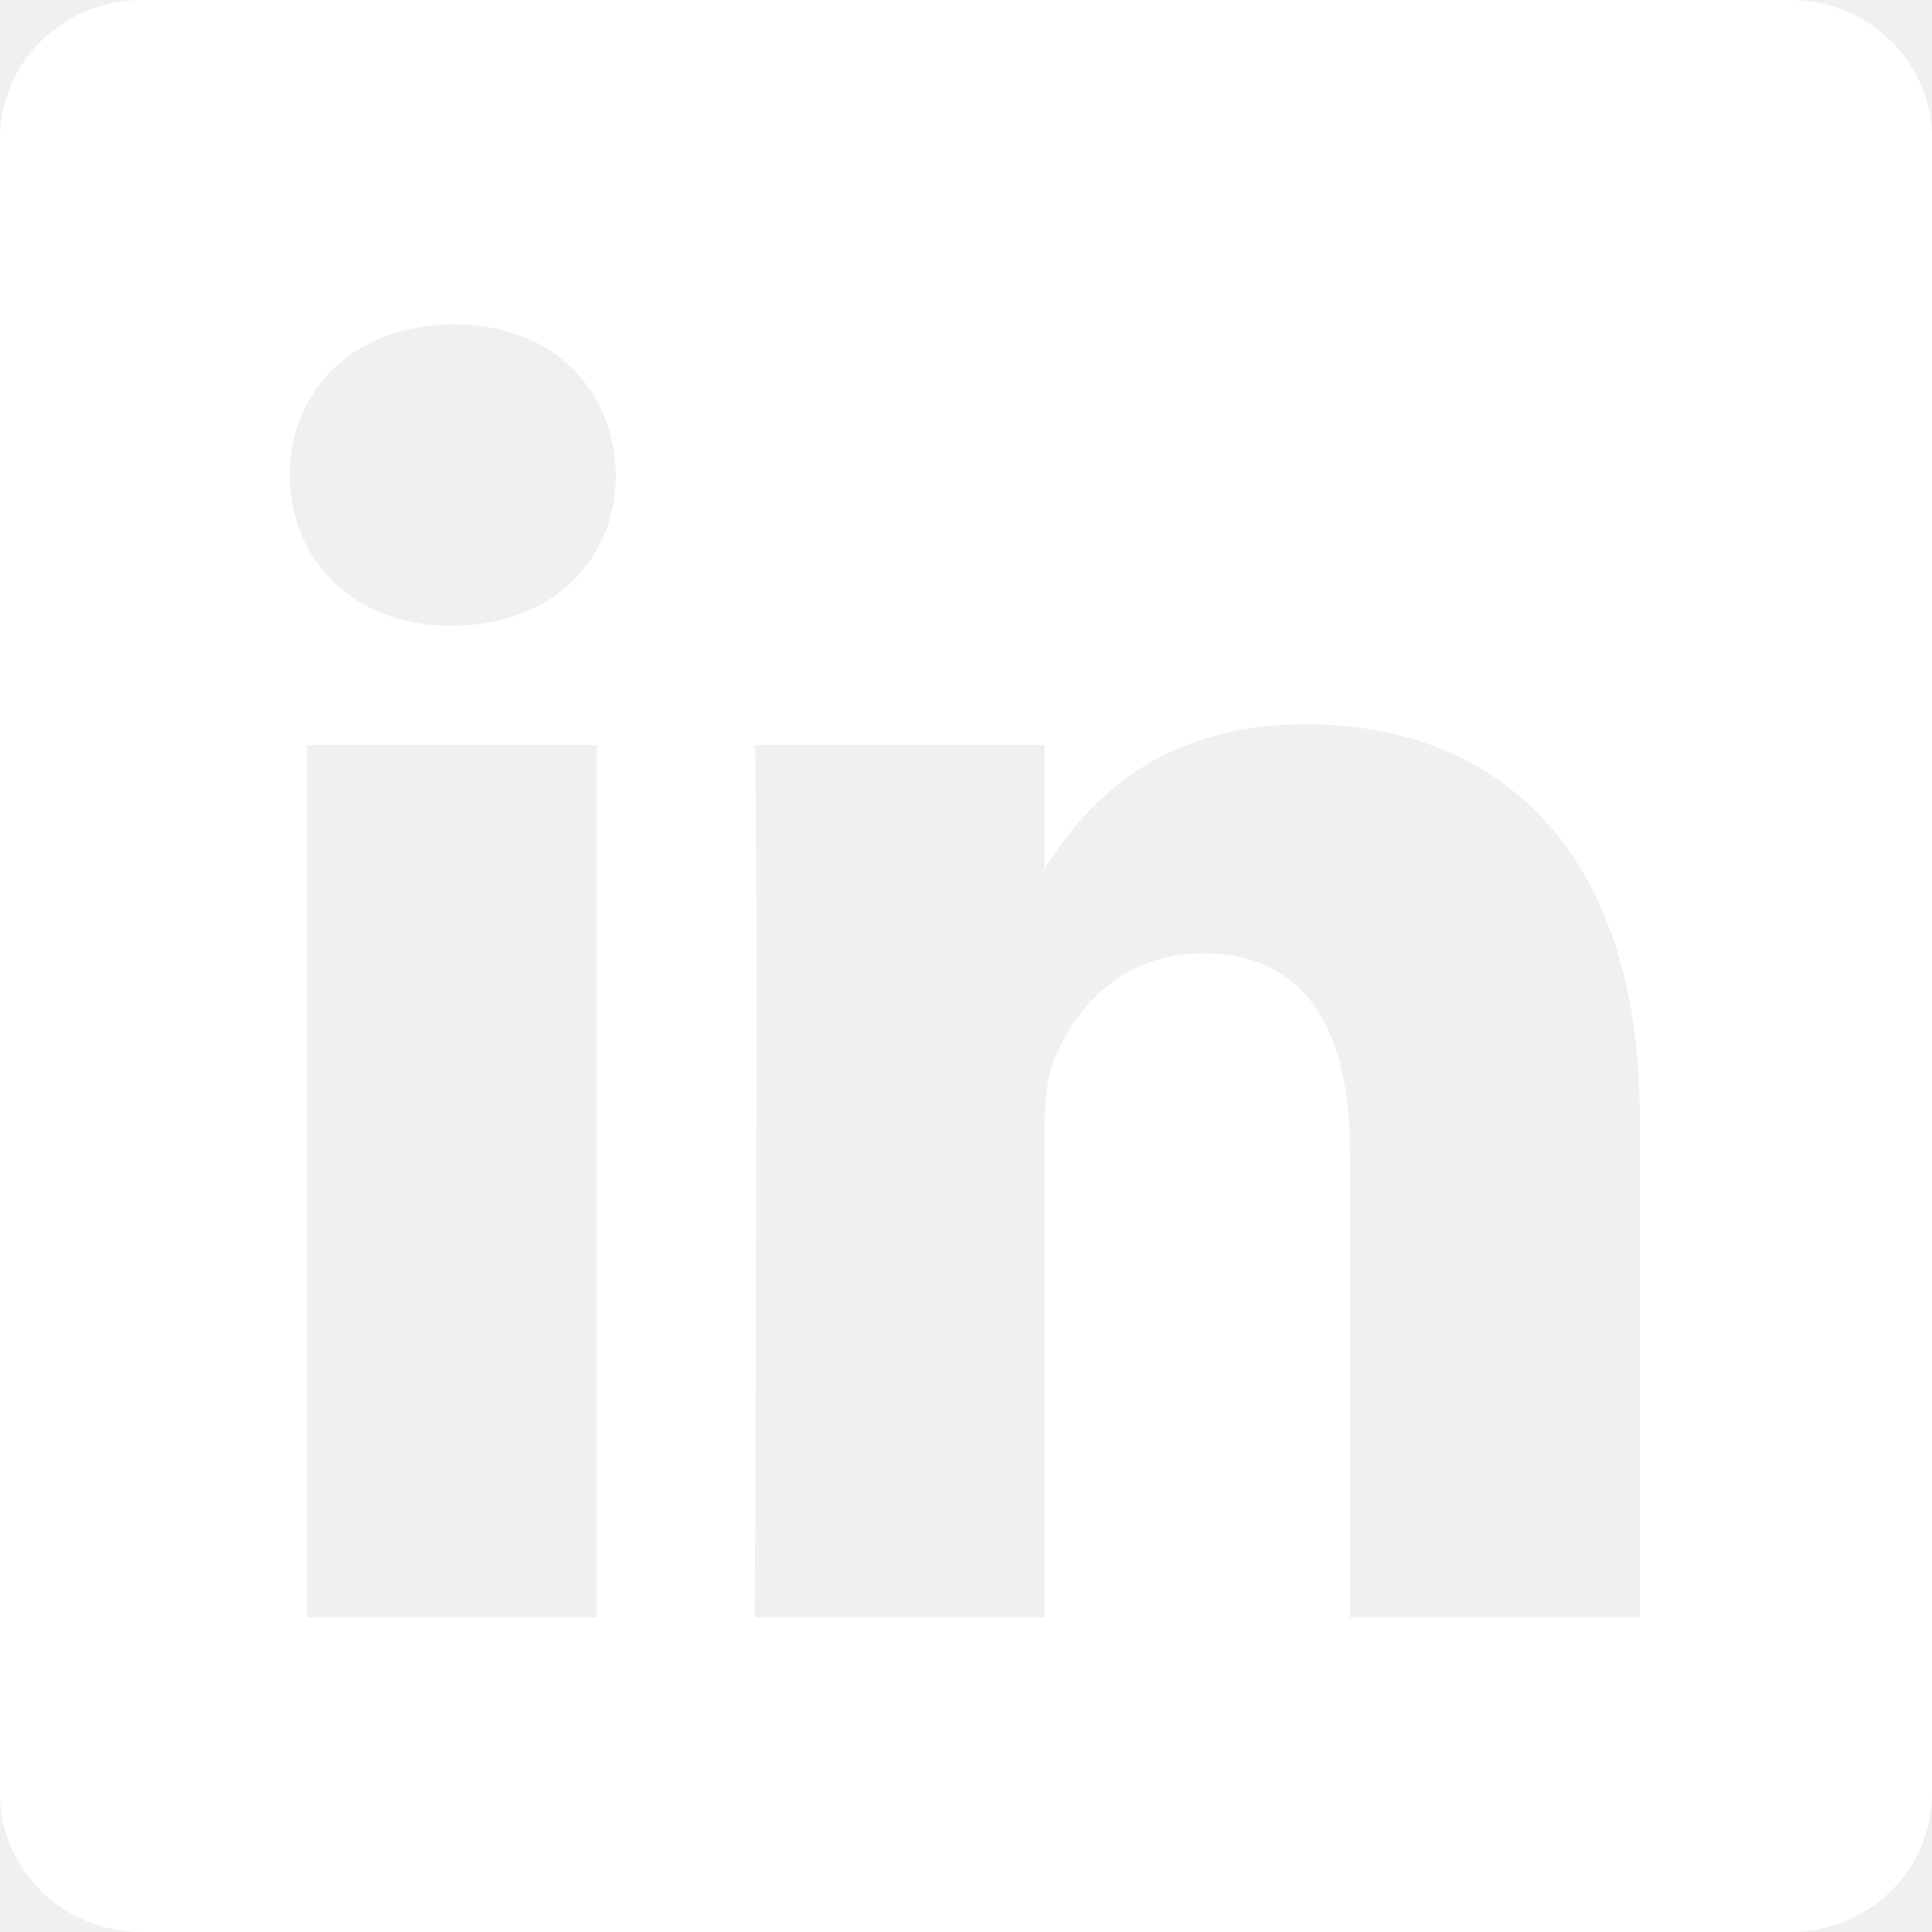
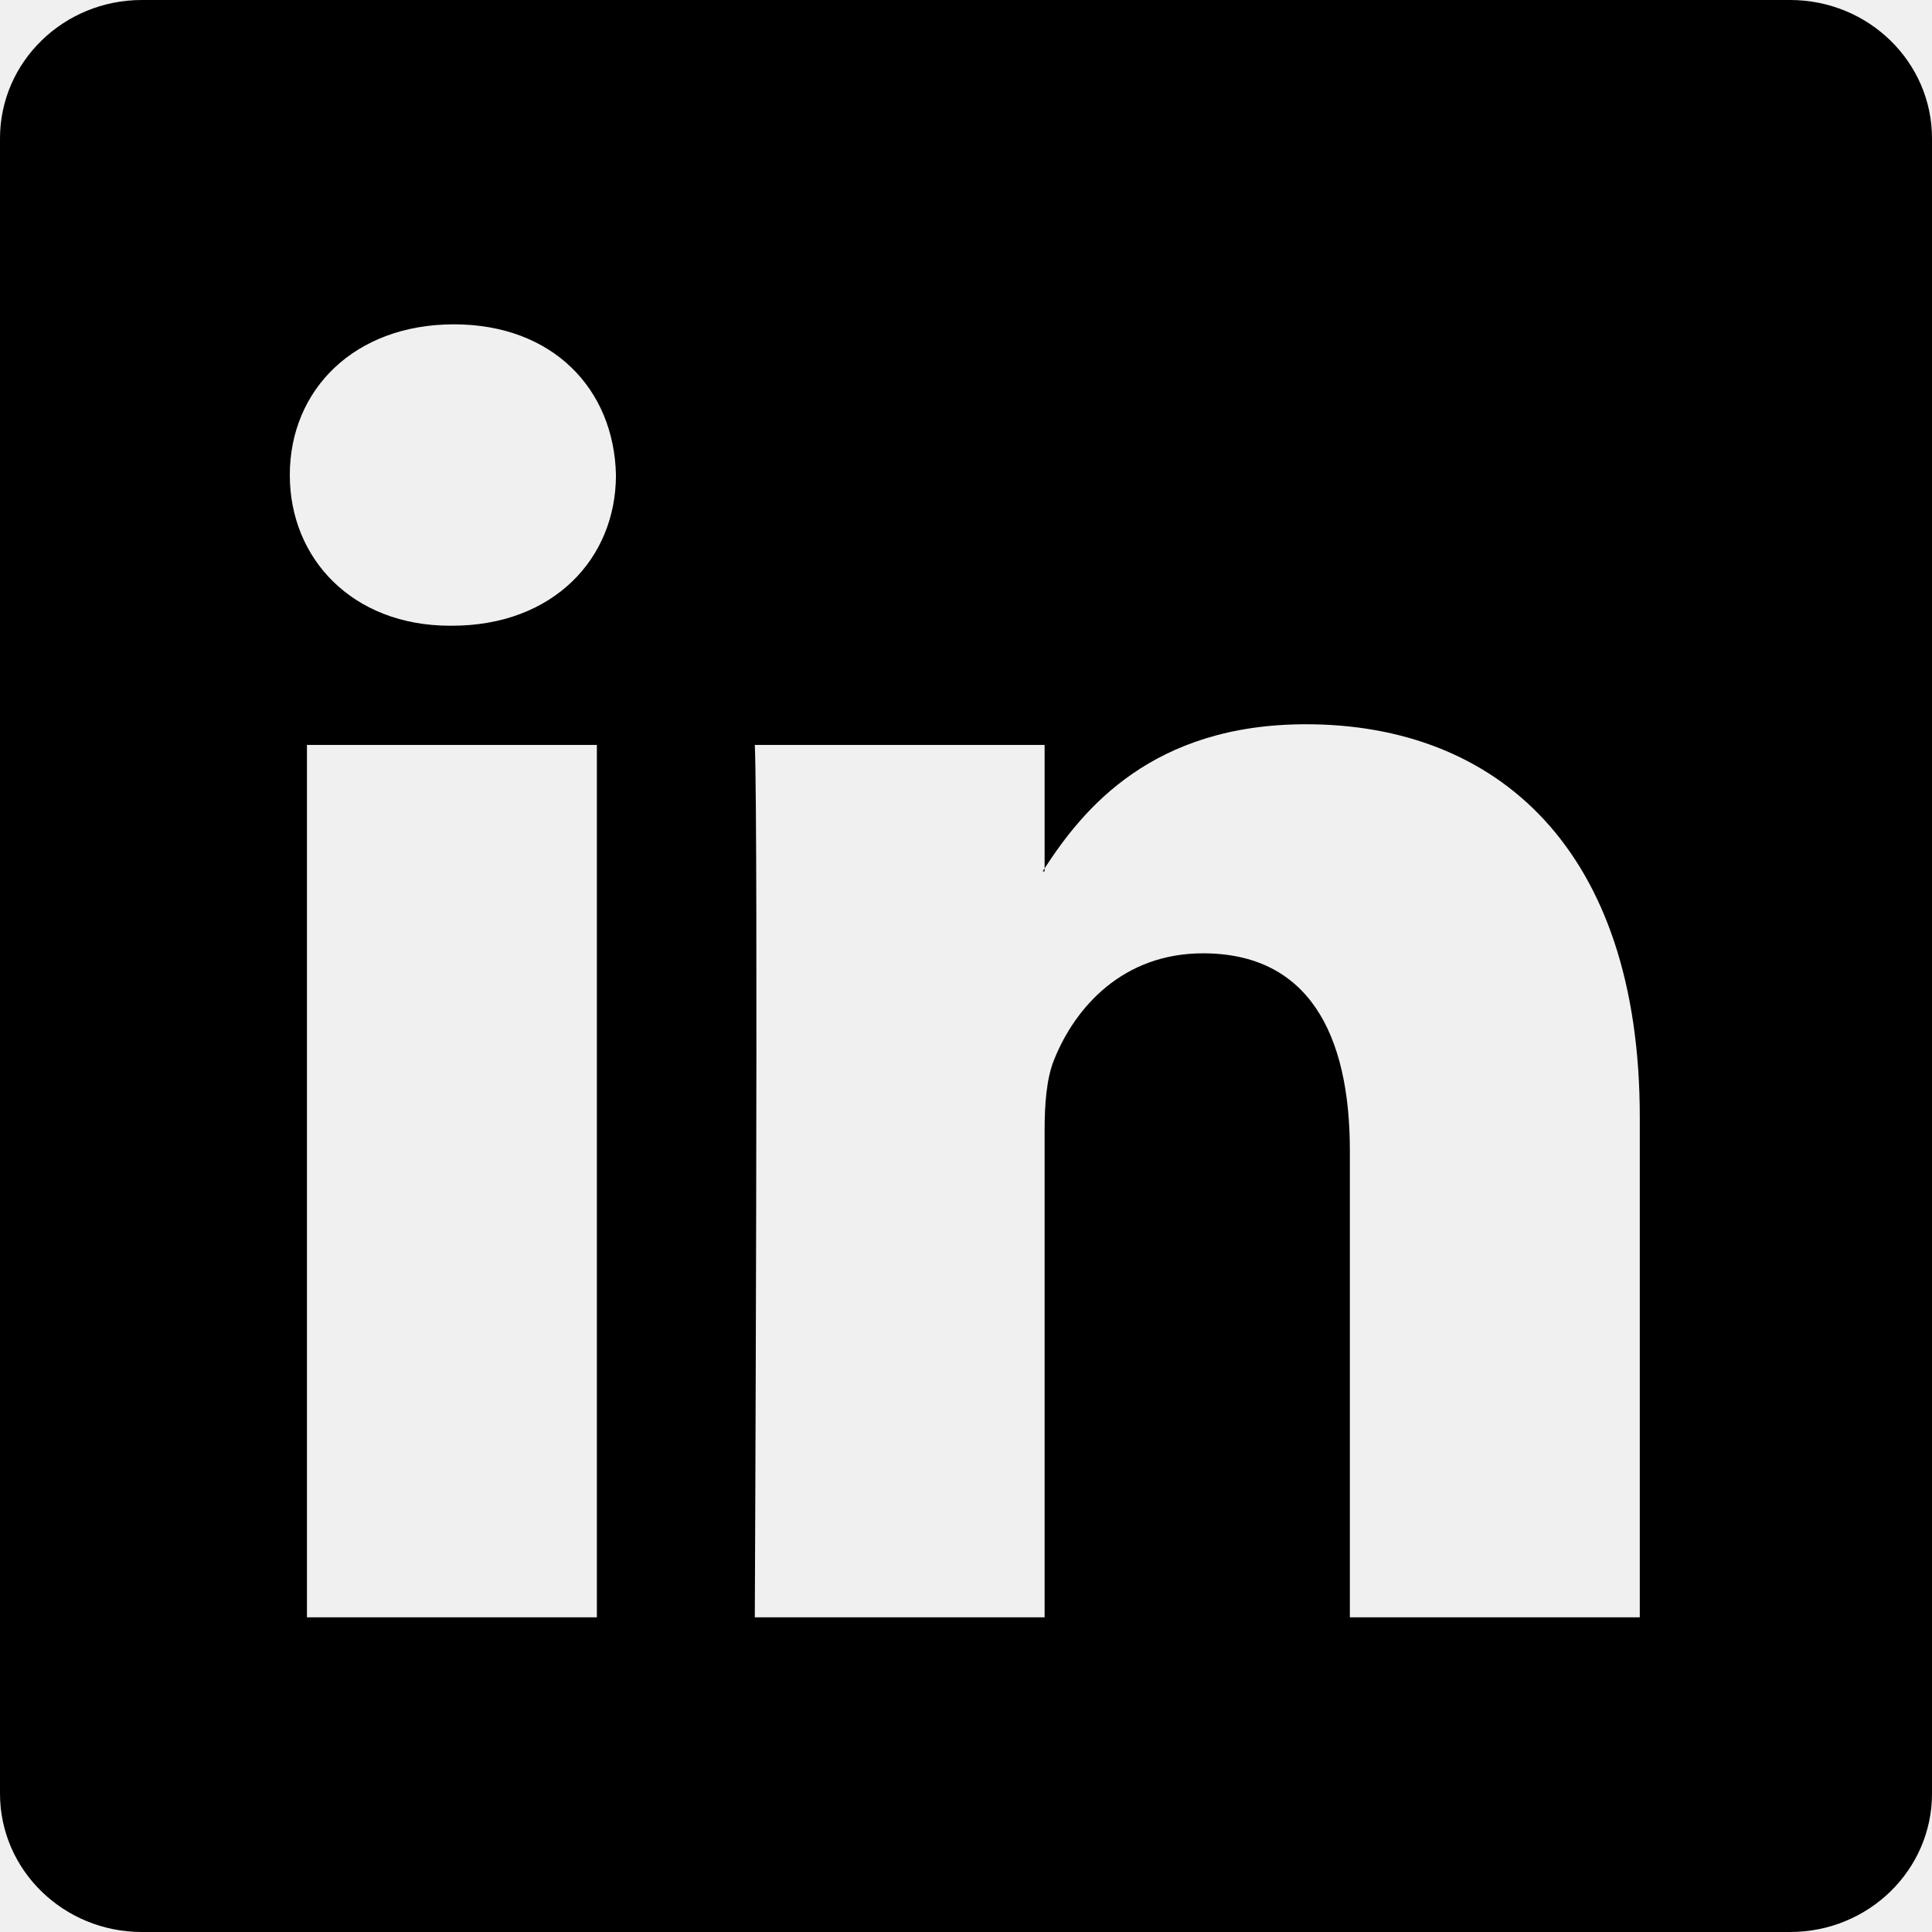
- <svg xmlns="http://www.w3.org/2000/svg" width="16" height="16" fill="white" class="bi bi-linkedin" viewBox="0 0 16 16">
+ <svg xmlns="http://www.w3.org/2000/svg" width="16" height="16" fill="currentColor" class="bi bi-linkedin" viewBox="0 0 16 16">
  <path d="M0 1.146C0 .513.526 0 1.175 0h13.65C15.474 0 16 .513 16 1.146v13.708c0 .633-.526 1.146-1.175 1.146H1.175C.526 16 0 15.487 0 14.854zm4.943 12.248V6.169H2.542v7.225zm-1.2-8.212c.837 0 1.358-.554 1.358-1.248-.015-.709-.52-1.248-1.342-1.248S2.4 3.226 2.4 3.934c0 .694.521 1.248 1.327 1.248zm4.908 8.212V9.359c0-.216.016-.432.08-.586.173-.431.568-.878 1.232-.878.869 0 1.216.662 1.216 1.634v3.865h2.401V9.25c0-2.22-1.184-3.252-2.764-3.252-1.274 0-1.845.7-2.165 1.193v.025h-.016l.016-.025V6.169h-2.4c.03.678 0 7.225 0 7.225z" />
</svg>
